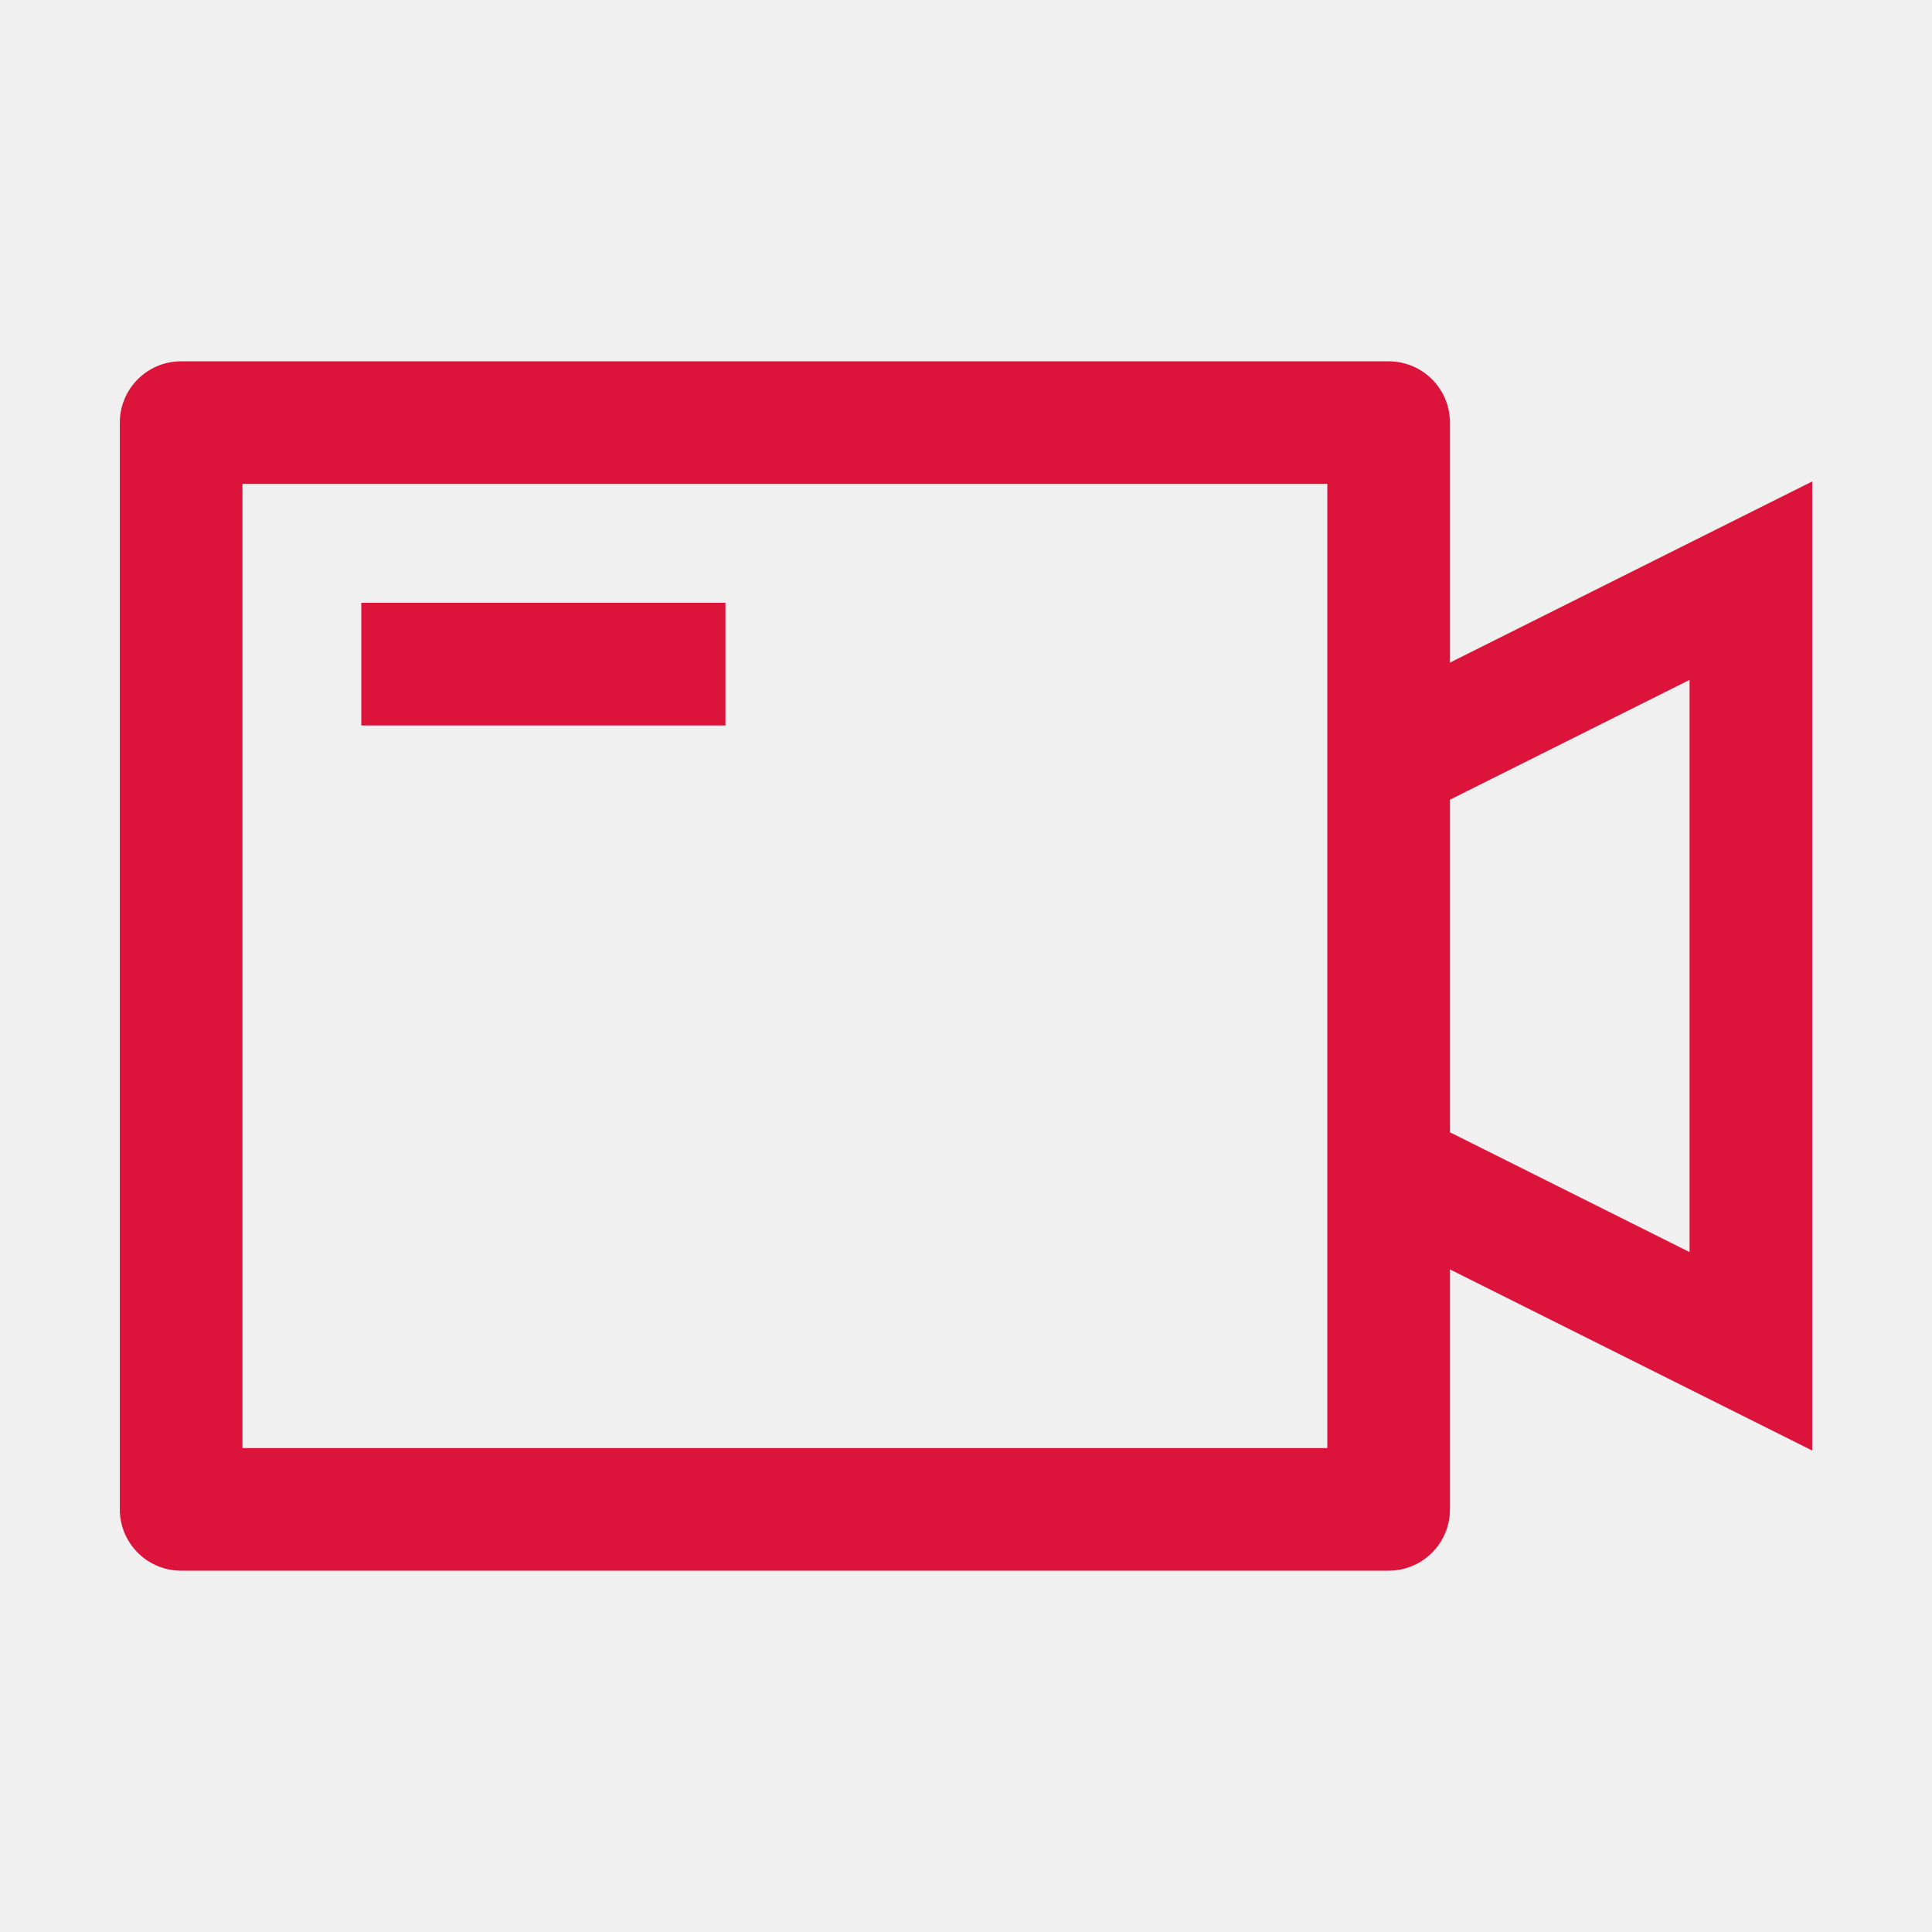
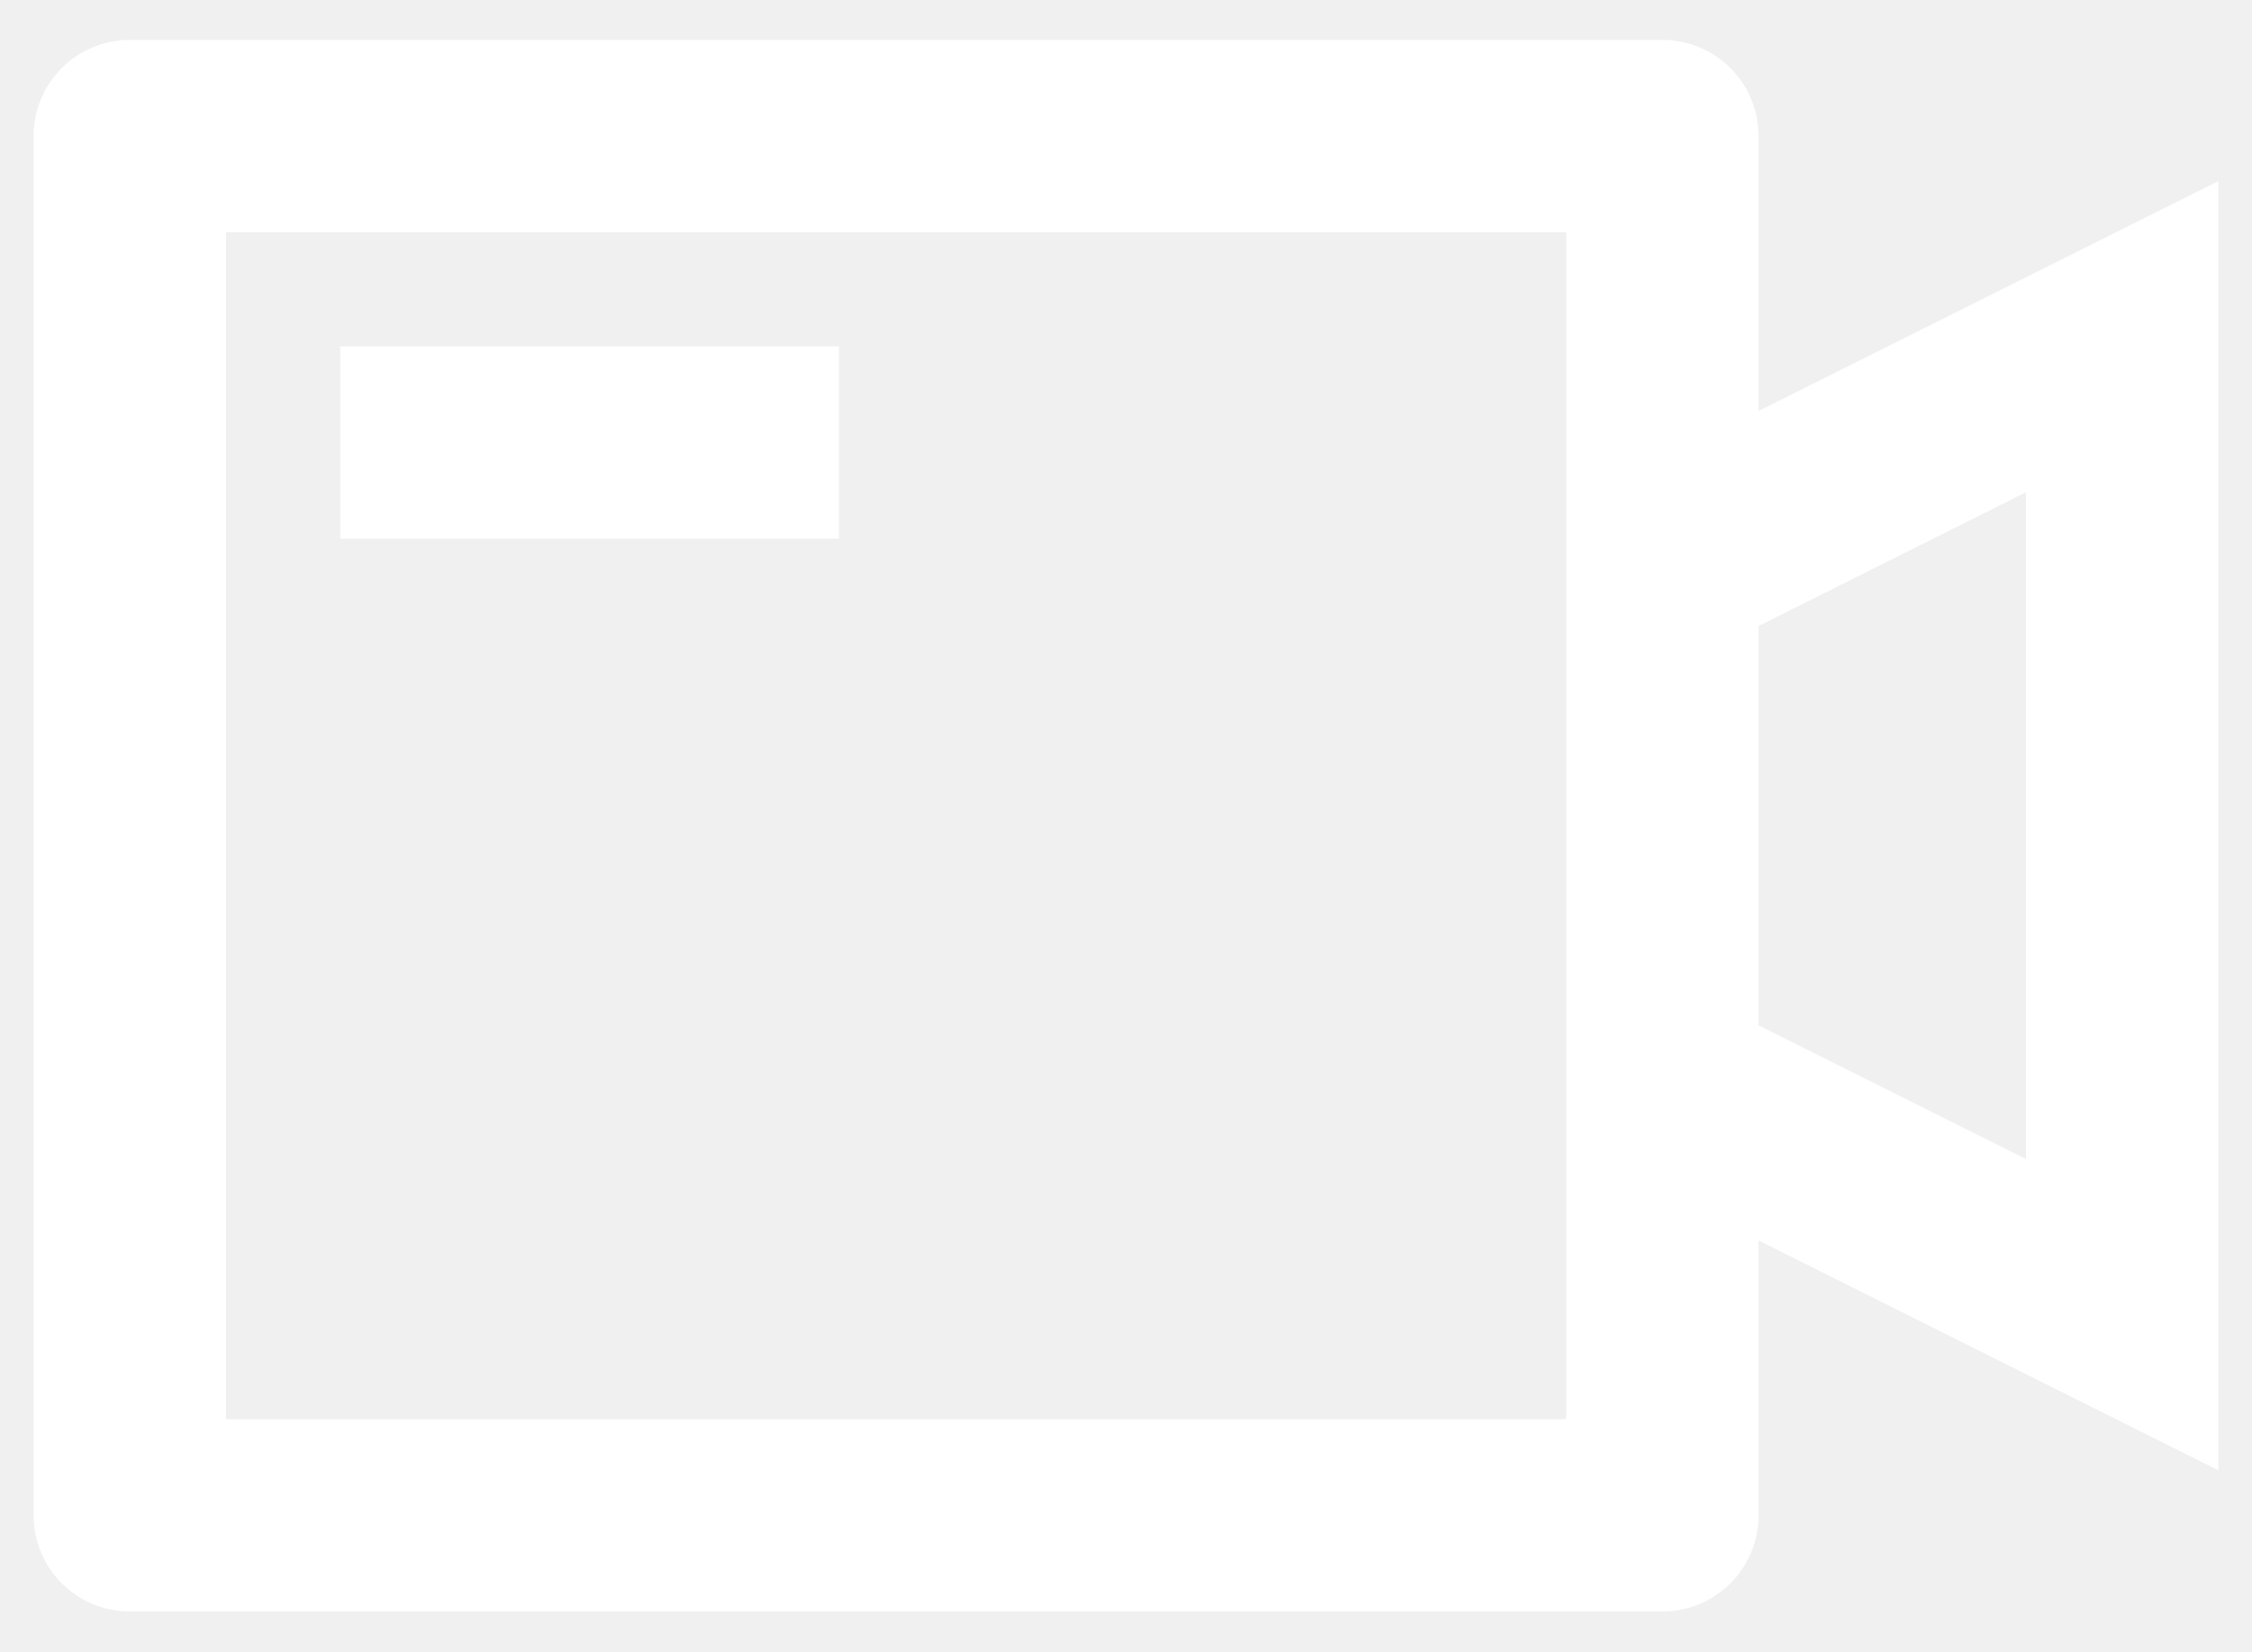
- <svg xmlns="http://www.w3.org/2000/svg" width="800px" height="800px" viewBox="0 0 1024 1024" fill="#DC143C" stroke="#DC143C">
-   <g id="SVGRepo_bgCarrier" stroke-width="0" />
-   <g id="SVGRepo_tracerCarrier" stroke-linecap="round" stroke-linejoin="round" />
-   <g id="SVGRepo_iconCarrier">
-     <path fill="#DC143C" d="M704 768V256H128v512h576zm64-416 192-96v512l-192-96v128a32 32 0 0 1-32 32H96a32 32 0 0 1-32-32V224a32 32 0 0 1 32-32h640a32 32 0 0 1 32 32v128zm0 71.552v176.896l128 64V359.552l-128 64zM192 320h192v64H192v-64z" />
-   </g>
+ <svg xmlns="http://www.w3.org/2000/svg" width="45" height="33" viewBox="0 0 45 33" fill="none">
+   <path d="M31.688 28.75V4.25H4.125V28.75H31.688ZM34.75 8.844L43.938 4.25V28.75L34.75 24.156V30.281C34.75 30.687 34.589 31.077 34.301 31.364C34.014 31.651 33.625 31.812 33.219 31.812H2.594C2.188 31.812 1.798 31.651 1.511 31.364C1.224 31.077 1.062 30.687 1.062 30.281V2.719C1.062 2.313 1.224 1.923 1.511 1.636C1.798 1.349 2.188 1.188 2.594 1.188H33.219C33.625 1.188 34.014 1.349 34.301 1.636C34.589 1.923 34.75 2.313 34.75 2.719V8.844ZM34.75 12.268V20.732L40.875 23.795V9.205L34.75 12.268ZM7.188 7.312H16.375V10.375H7.188V7.312Z" fill="white" stroke="white" stroke-width="0.781" />
</svg>
